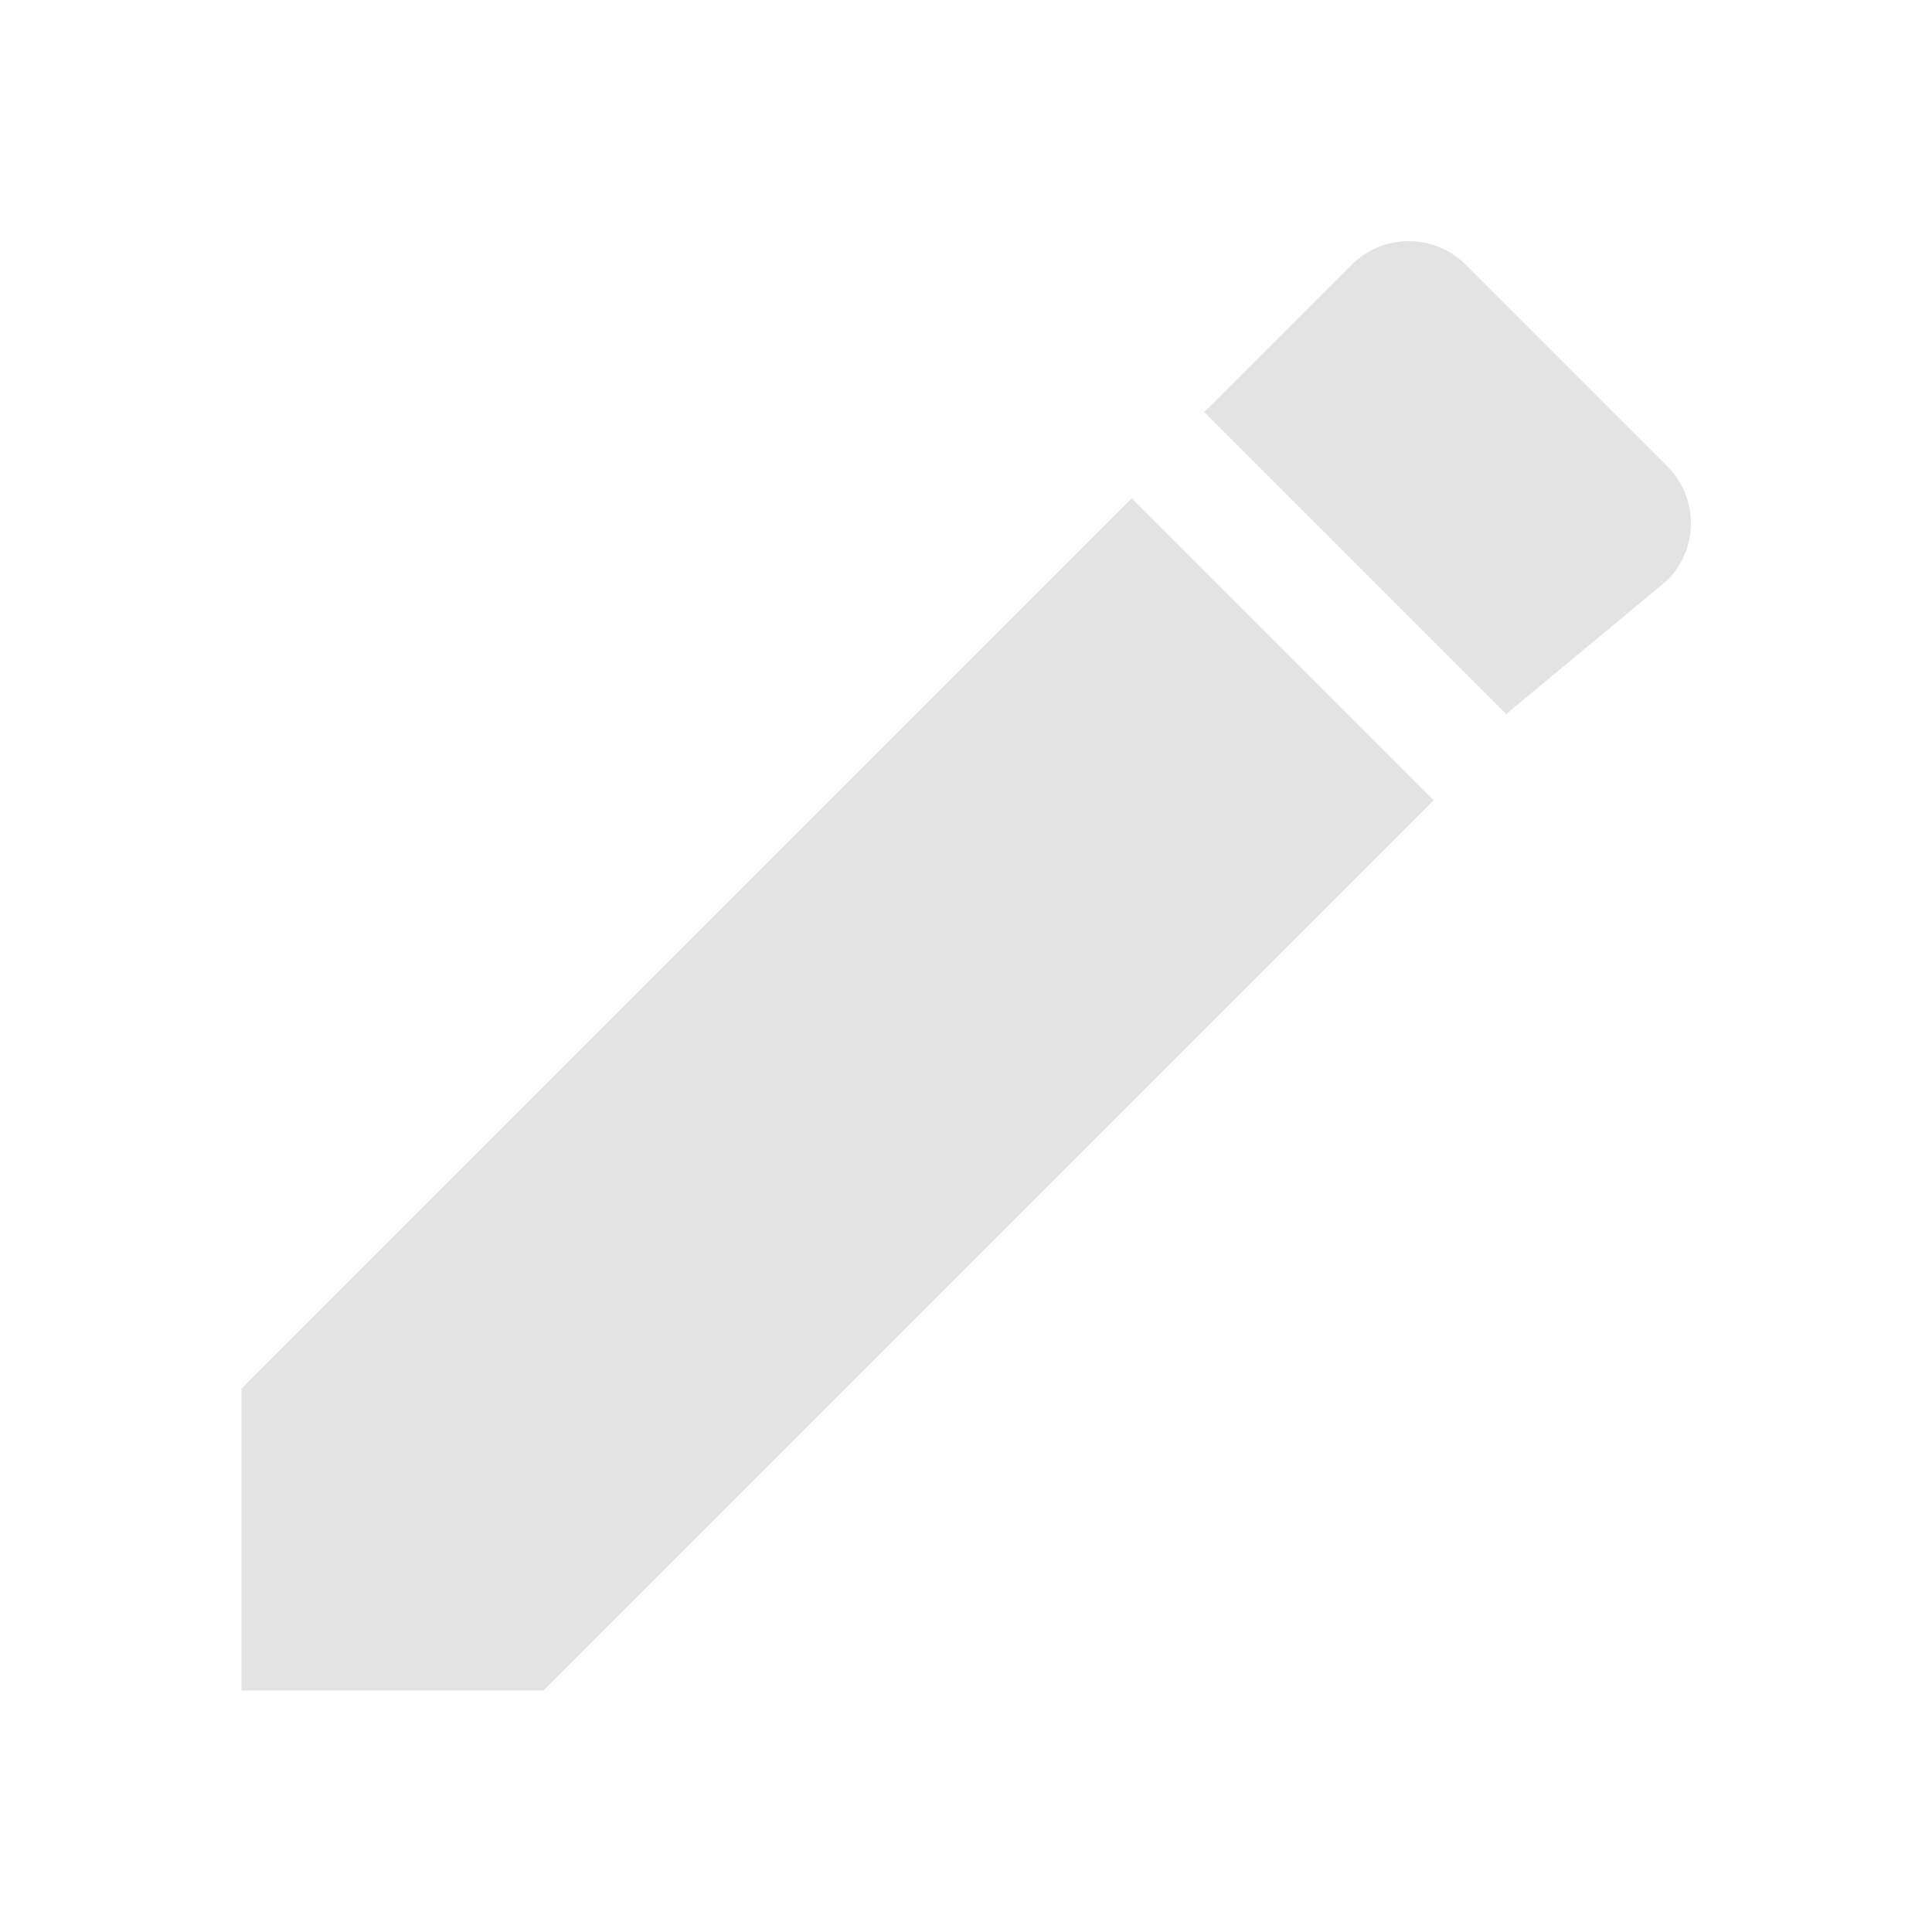
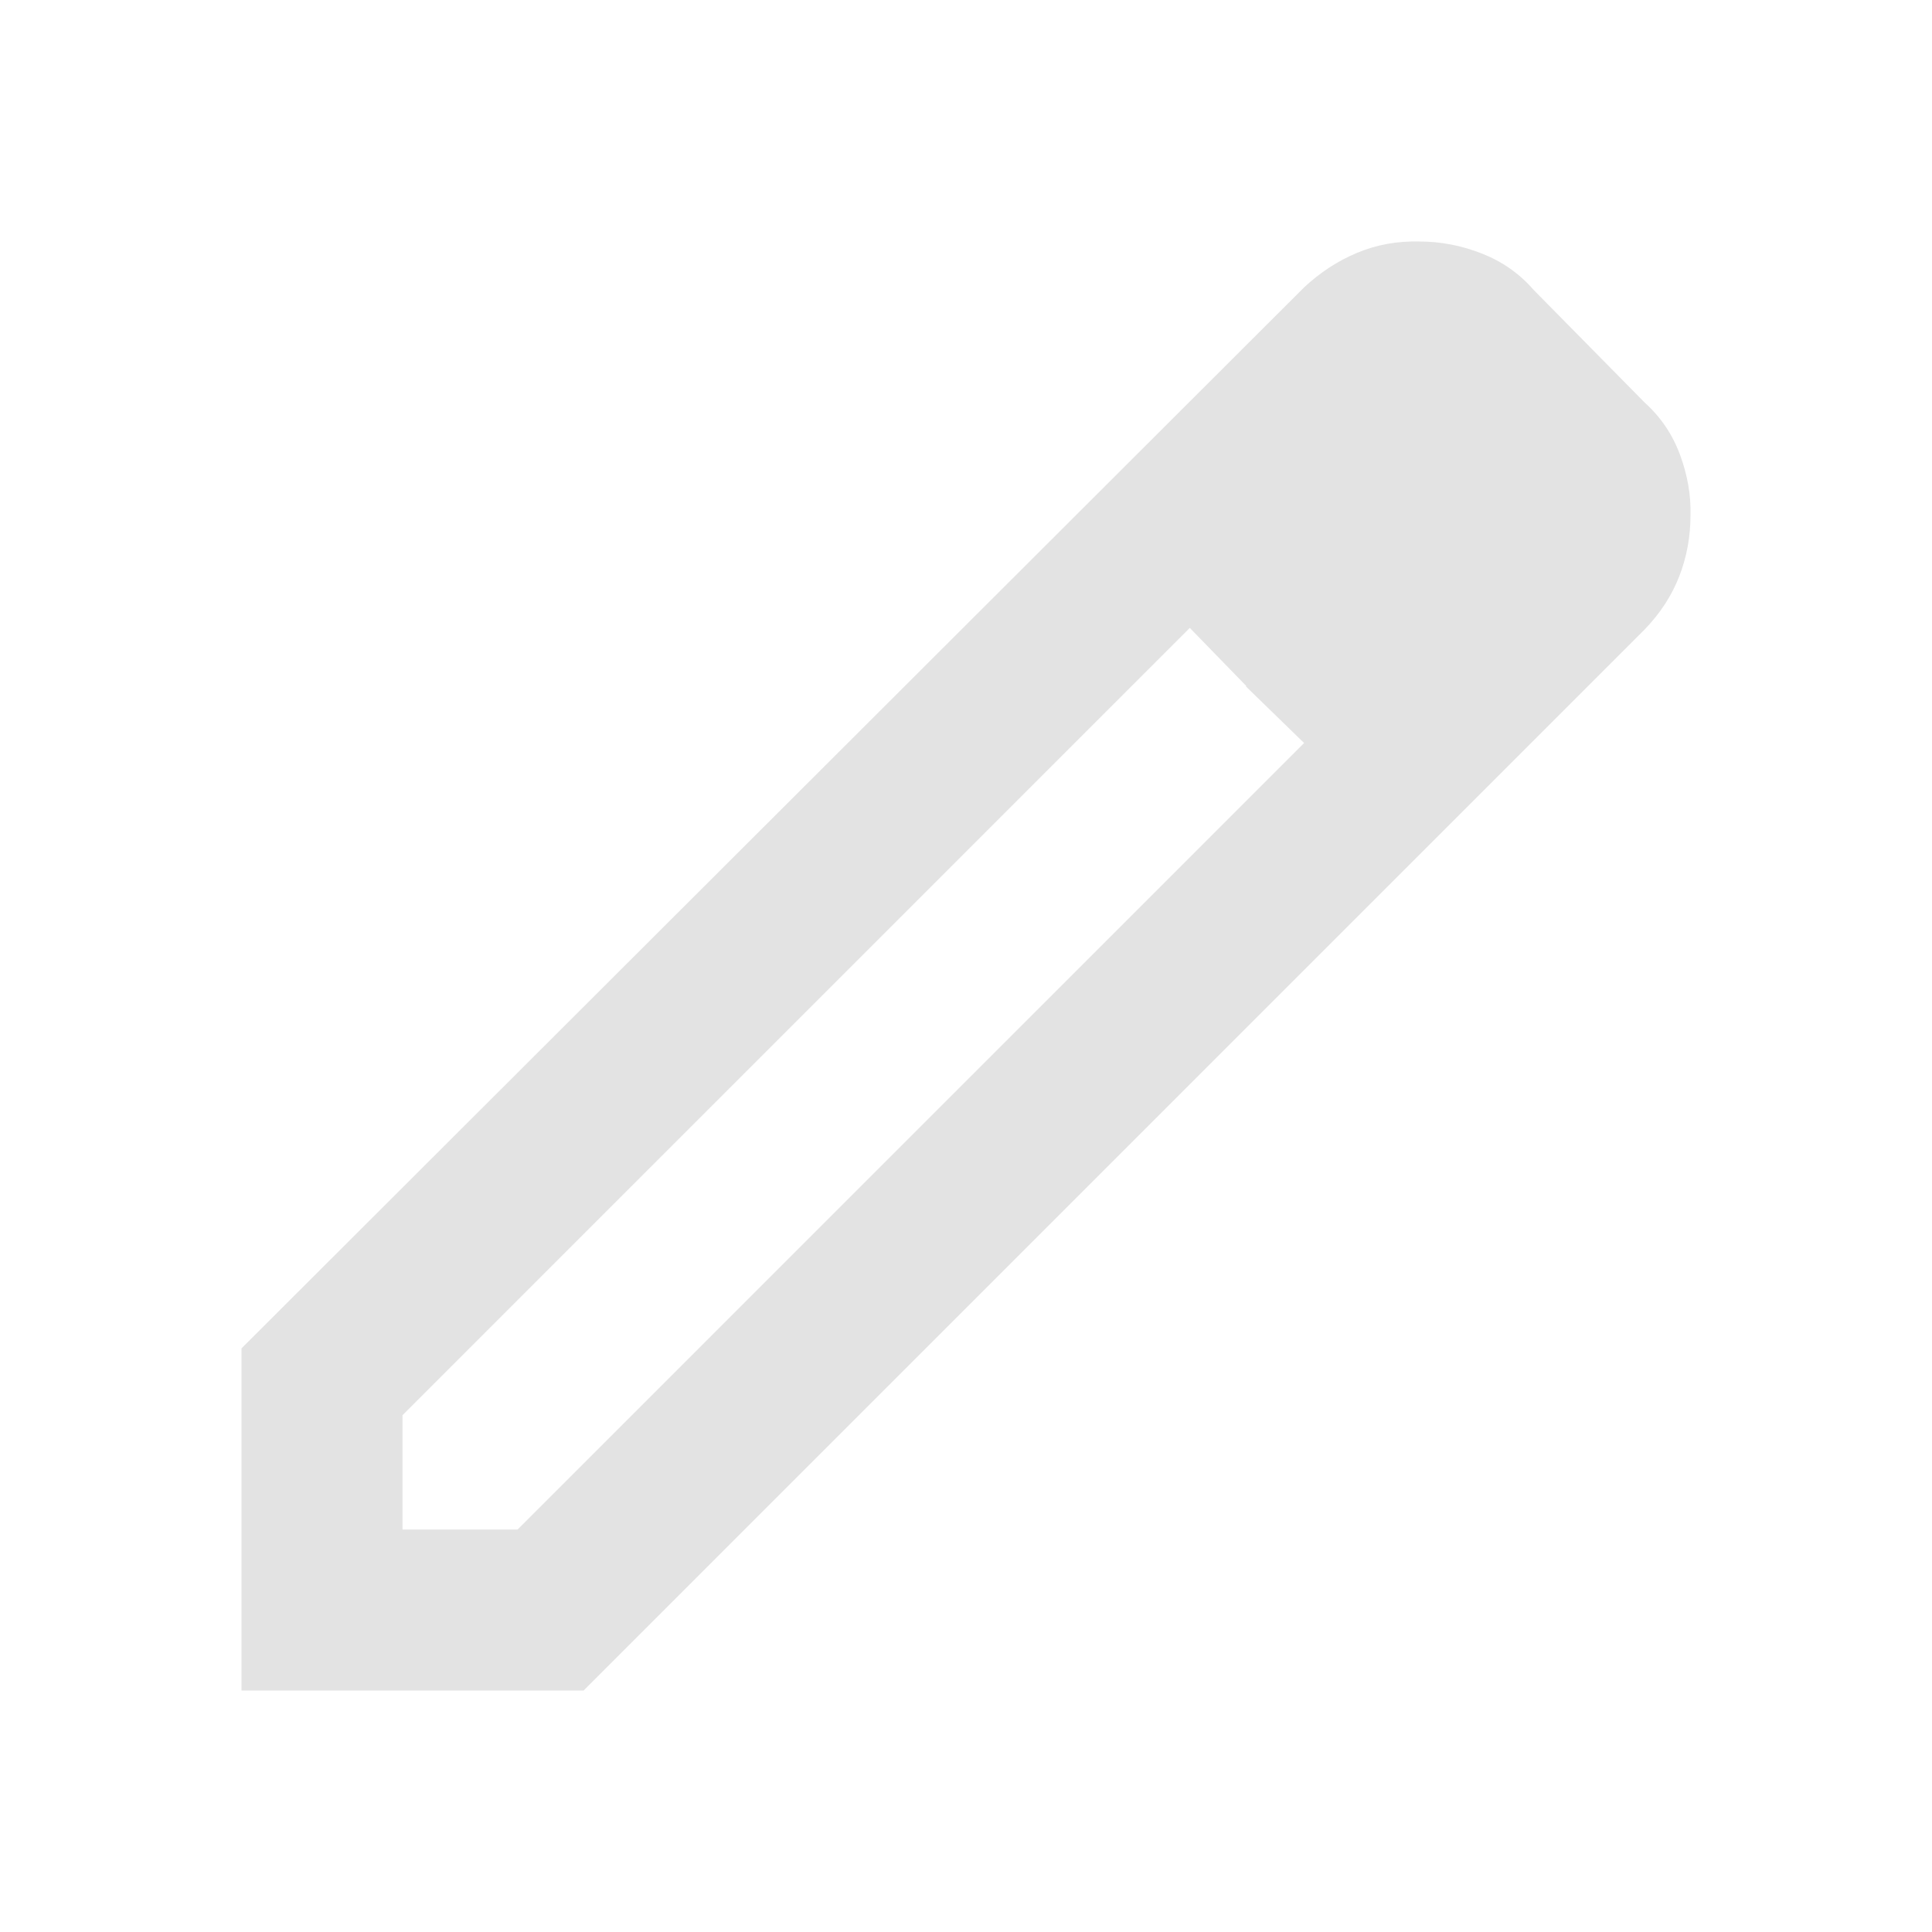
- <svg xmlns="http://www.w3.org/2000/svg" width="24" height="24" viewBox="0 0 24 24" fill="#e3e3e3">
-   <path d="M3 17.25V21h3.75L17.81 9.94l-3.75-3.75L3 17.25zm17.71-10.04a1.003 1.003 0 0 0 0-1.42l-2.5-2.5a1.003 1.003 0 0 0-1.42 0l-1.83 1.83 3.75 3.75 2-1.66z" />
+ <svg xmlns="http://www.w3.org/2000/svg" viewBox="0 0 24 24" height="24px" width="24px" fill="#e3e3e3">
+   <path d="M5,19H6.43L16.2,9.23L14.78,7.8L5,17.58V19ZM3,21V16.75L16.2,3.57q0.3-0.28 0.66-0.43T17.63,3q0.4,0 0.78,0.15T19.05,3.6L20.43,5q0.3,0.27 0.44,0.65T21,6.4q0,0.4-0.14,0.76T20.43,7.82L7.25,21H3ZM19,6.4L17.6,5L19,6.4ZM15.48,8.52L14.78,7.8L16.2,9.23l-0.72-0.7Z" />
</svg>
